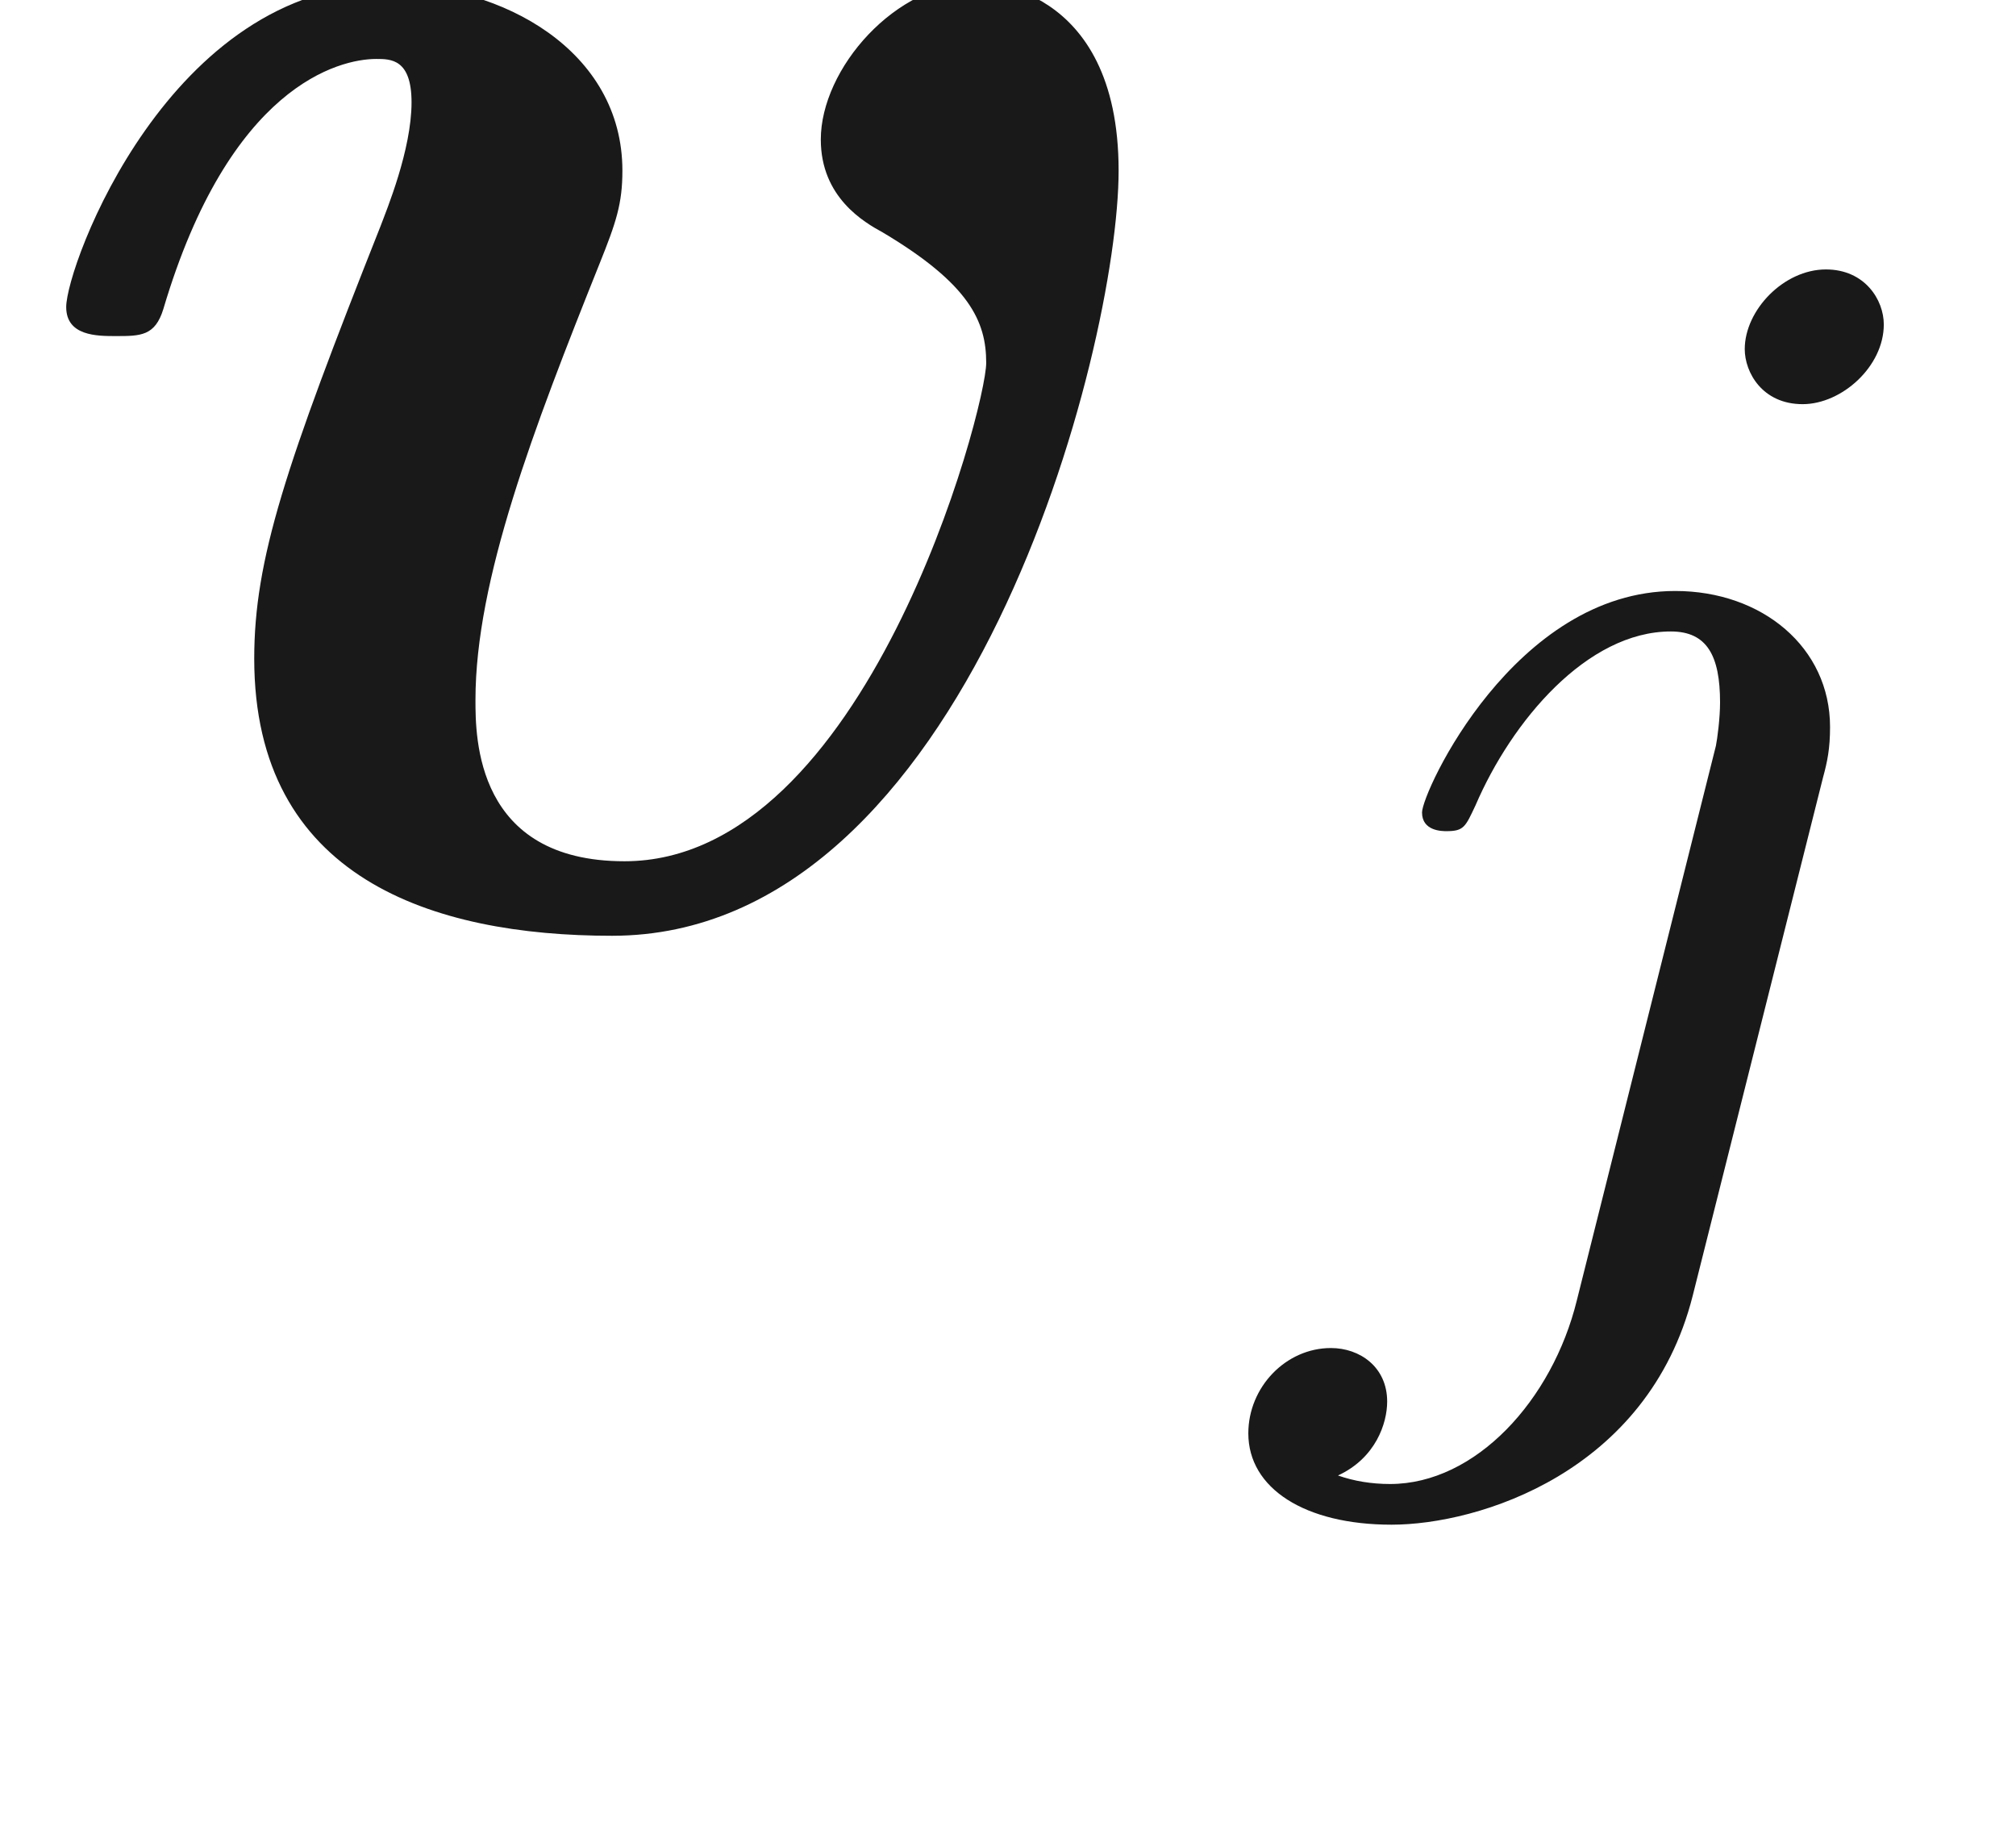
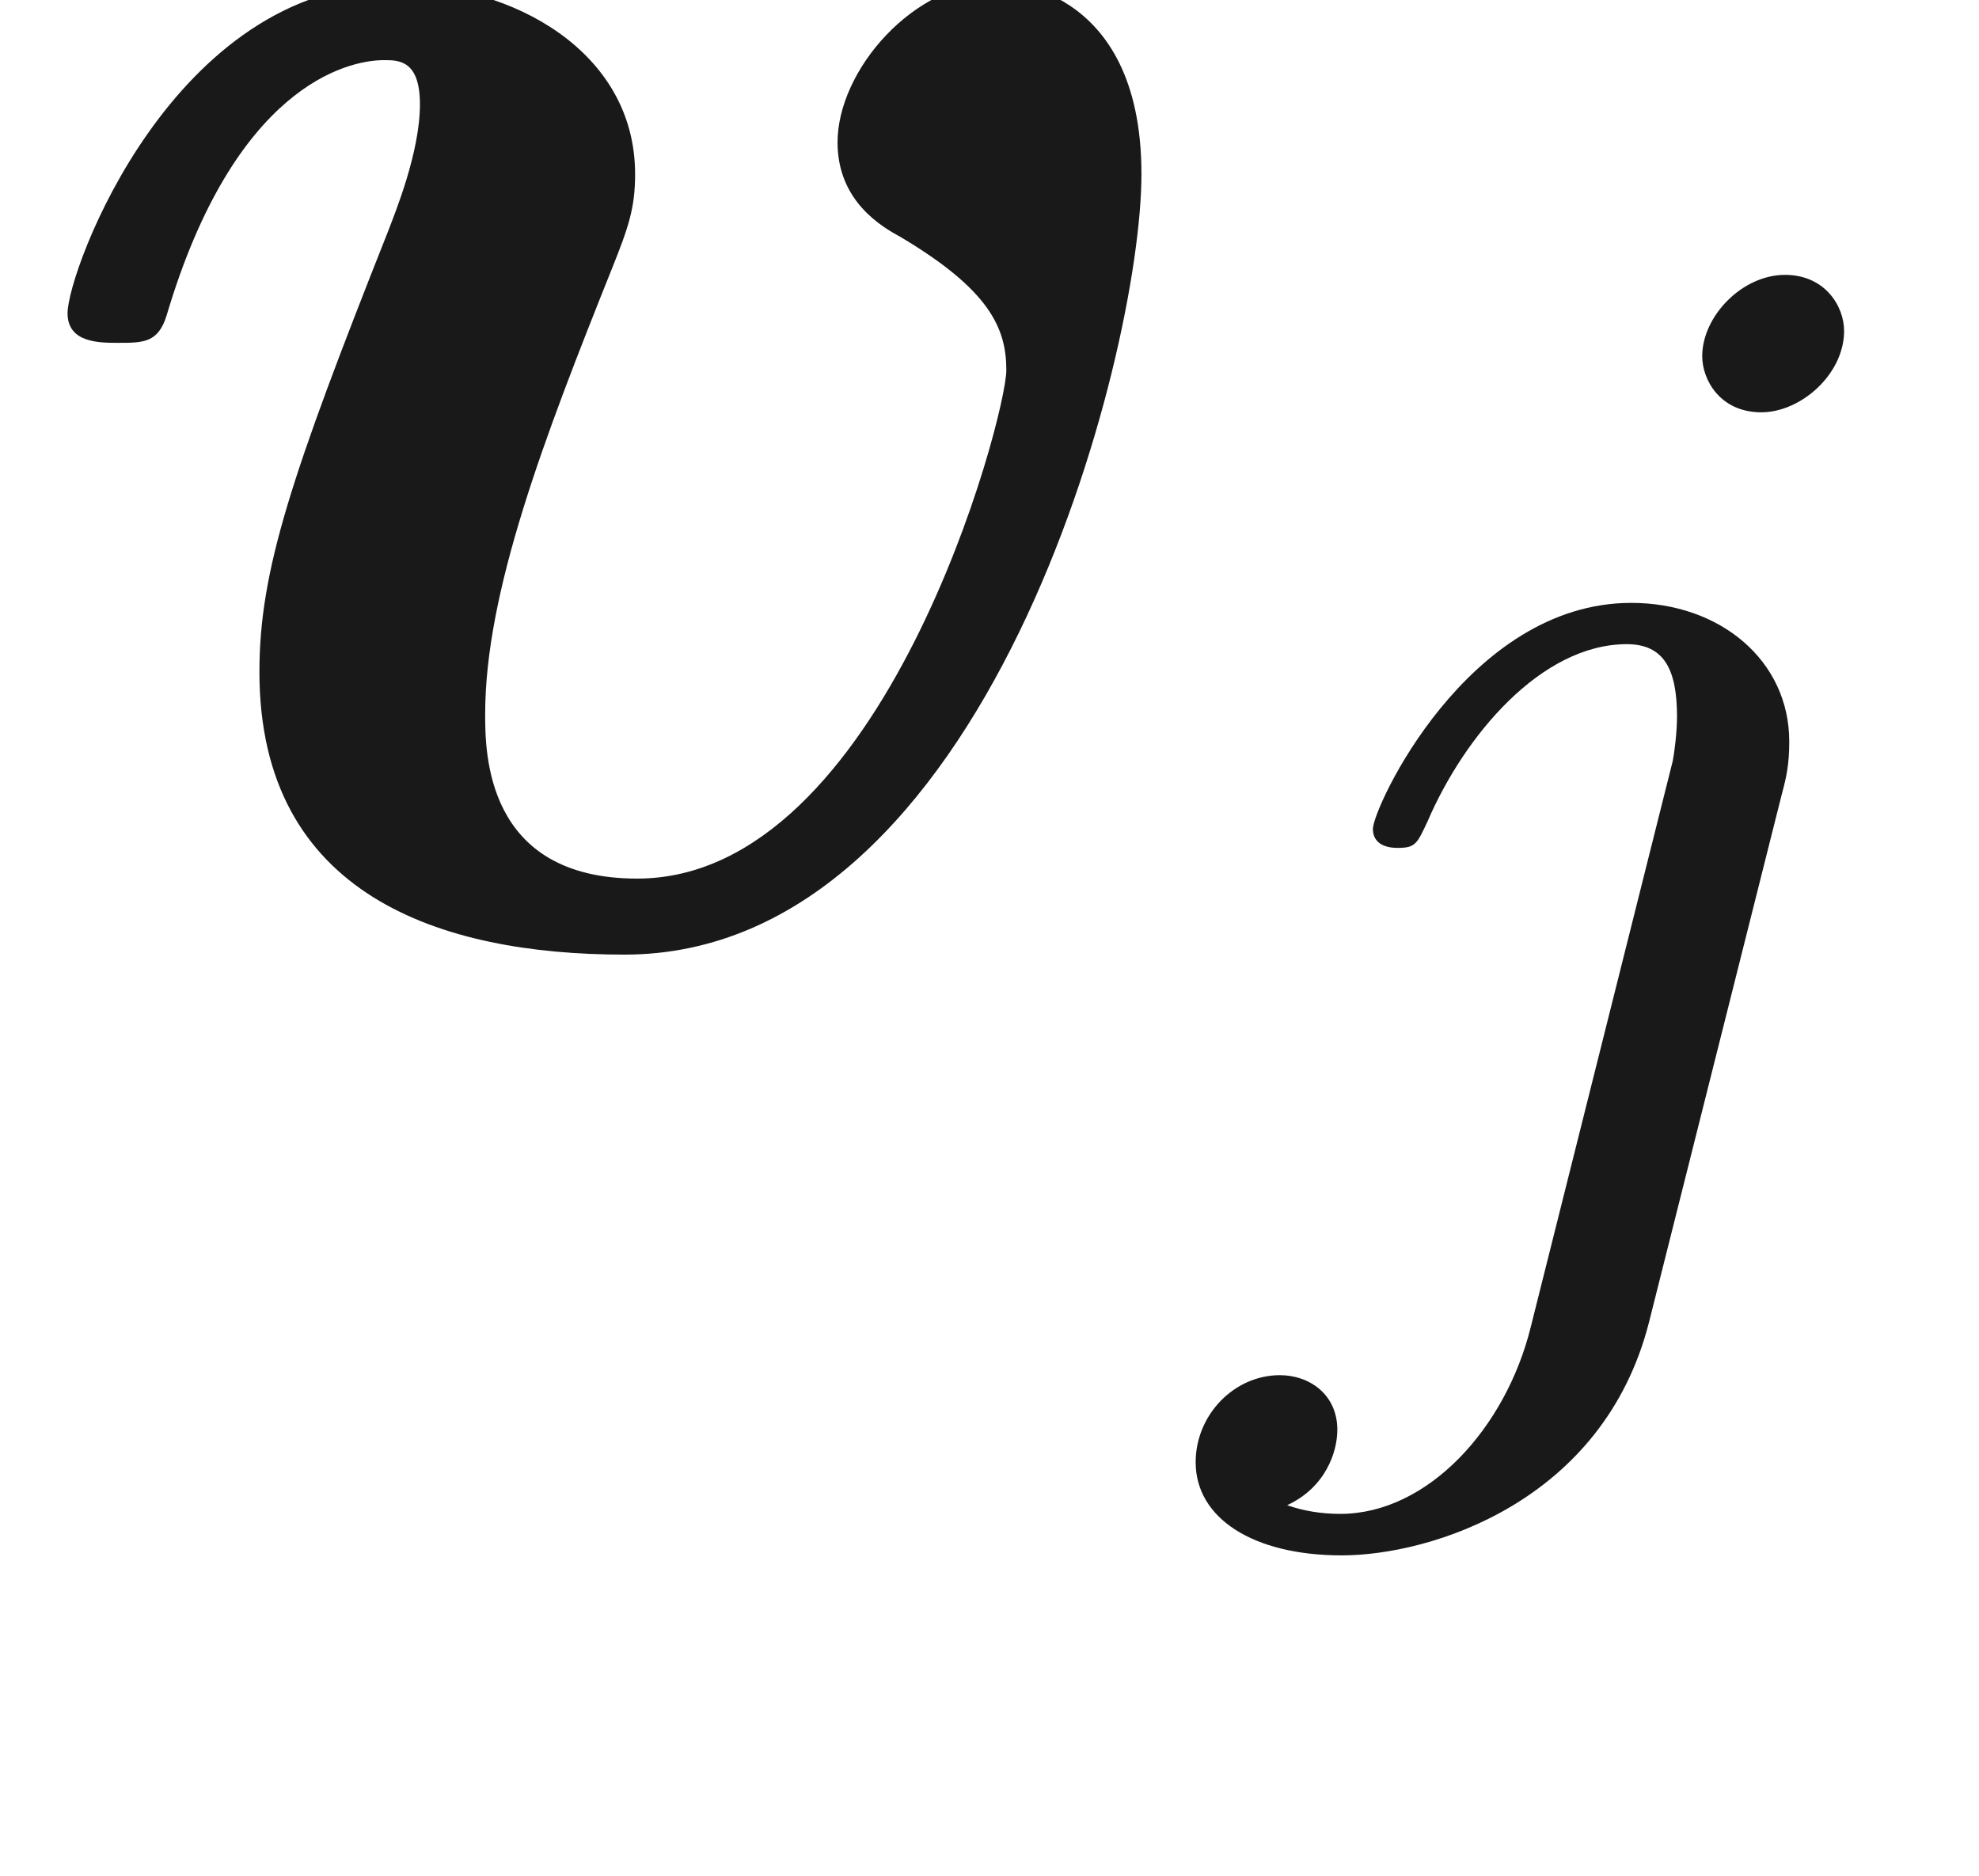
- <svg xmlns="http://www.w3.org/2000/svg" xmlns:ns1="http://github.com/leegao/readme2tex/" xmlns:xlink="http://www.w3.org/1999/xlink" height="8.856pt" ns1:offset="2.850408" version="1.1" viewBox="-52.075 -66.465 9.714 8.856" width="9.714pt">
+ <svg xmlns="http://www.w3.org/2000/svg" xmlns:ns1="http://github.com/leegao/readme2tex/" xmlns:xlink="http://www.w3.org/1999/xlink" height="8.856pt" ns1:offset="2.850408" version="1.1" viewBox="-52.075 -66.465 9.345 8.856" width="9.345pt">
  <defs>
    <path d="M3.062 -4.359C3.062 -4.477 2.971 -4.624 2.783 -4.624C2.58 -4.624 2.392 -4.428 2.392 -4.24C2.392 -4.129 2.476 -3.975 2.671 -3.975C2.859 -3.975 3.062 -4.156 3.062 -4.359ZM1.583 0.342C1.465 0.823 1.095 1.227 0.683 1.227C0.593 1.227 0.509 1.213 0.432 1.186C0.614 1.102 0.669 0.934 0.669 0.83C0.669 0.663 0.537 0.572 0.398 0.572C0.181 0.572 0 0.76 0 0.983C0 1.248 0.272 1.423 0.69 1.423S1.925 1.172 2.141 0.321L2.769 -2.176C2.79 -2.253 2.803 -2.315 2.803 -2.42C2.803 -2.803 2.476 -3.075 2.057 -3.075C1.283 -3.075 0.837 -2.106 0.837 -2.008C0.837 -1.918 0.934 -1.918 0.955 -1.918C1.039 -1.918 1.046 -1.939 1.095 -2.043C1.269 -2.448 1.632 -2.88 2.036 -2.88C2.211 -2.88 2.273 -2.762 2.273 -2.538C2.273 -2.462 2.26 -2.364 2.253 -2.329L1.583 0.342Z" id="g1-106" />
    <path d="M5.39 -3.606C5.39 -4.513 4.722 -4.513 4.712 -4.513C4.314 -4.513 3.955 -4.095 3.955 -3.756C3.955 -3.477 4.164 -3.357 4.254 -3.308C4.672 -3.059 4.752 -2.879 4.752 -2.68C4.752 -2.461 4.174 -0.279 3.009 -0.279C2.291 -0.279 2.291 -0.877 2.291 -1.056C2.291 -1.634 2.57 -2.361 2.889 -3.158C2.969 -3.357 2.999 -3.447 2.999 -3.606C2.999 -4.184 2.421 -4.503 1.873 -4.503C0.817 -4.503 0.319 -3.148 0.319 -2.949C0.319 -2.809 0.468 -2.809 0.558 -2.809C0.677 -2.809 0.747 -2.809 0.787 -2.939C1.106 -4.015 1.634 -4.144 1.813 -4.144C1.883 -4.144 1.983 -4.144 1.983 -3.935C1.983 -3.706 1.863 -3.417 1.833 -3.337C1.375 -2.182 1.225 -1.733 1.225 -1.255C1.225 -0.199 2.082 0.08 2.949 0.08C4.663 0.08 5.39 -2.75 5.39 -3.606Z" id="g0-118" />
    <path d="M3.318 -0.757C3.357 -0.359 3.626 0.06 4.095 0.06C4.304 0.06 4.912 -0.08 4.912 -0.887V-1.445H4.663V-0.887C4.663 -0.309 4.413 -0.249 4.304 -0.249C3.975 -0.249 3.935 -0.697 3.935 -0.747V-2.74C3.935 -3.158 3.935 -3.547 3.577 -3.915C3.188 -4.304 2.69 -4.463 2.212 -4.463C1.395 -4.463 0.707 -3.995 0.707 -3.337C0.707 -3.039 0.907 -2.869 1.166 -2.869C1.445 -2.869 1.624 -3.068 1.624 -3.328C1.624 -3.447 1.574 -3.776 1.116 -3.786C1.385 -4.134 1.873 -4.244 2.192 -4.244C2.68 -4.244 3.248 -3.856 3.248 -2.969V-2.6C2.74 -2.57 2.042 -2.54 1.415 -2.242C0.667 -1.903 0.418 -1.385 0.418 -0.946C0.418 -0.139 1.385 0.11 2.012 0.11C2.67 0.11 3.128 -0.289 3.318 -0.757ZM3.248 -2.391V-1.395C3.248 -0.448 2.531 -0.11 2.082 -0.11C1.594 -0.11 1.186 -0.458 1.186 -0.956C1.186 -1.504 1.604 -2.331 3.248 -2.391Z" id="g2-97" />
  </defs>
  <g fill-opacity="0.9" id="page1">
    <use x="-52.075" y="-62.037" xlink:href="#g0-118" />
-     <use x="-46.06" y="-60.543" xlink:href="#g1-106" />
+     <use x="-46.429" y="-60.543" xlink:href="#g1-106" />
  </g>
</svg>
